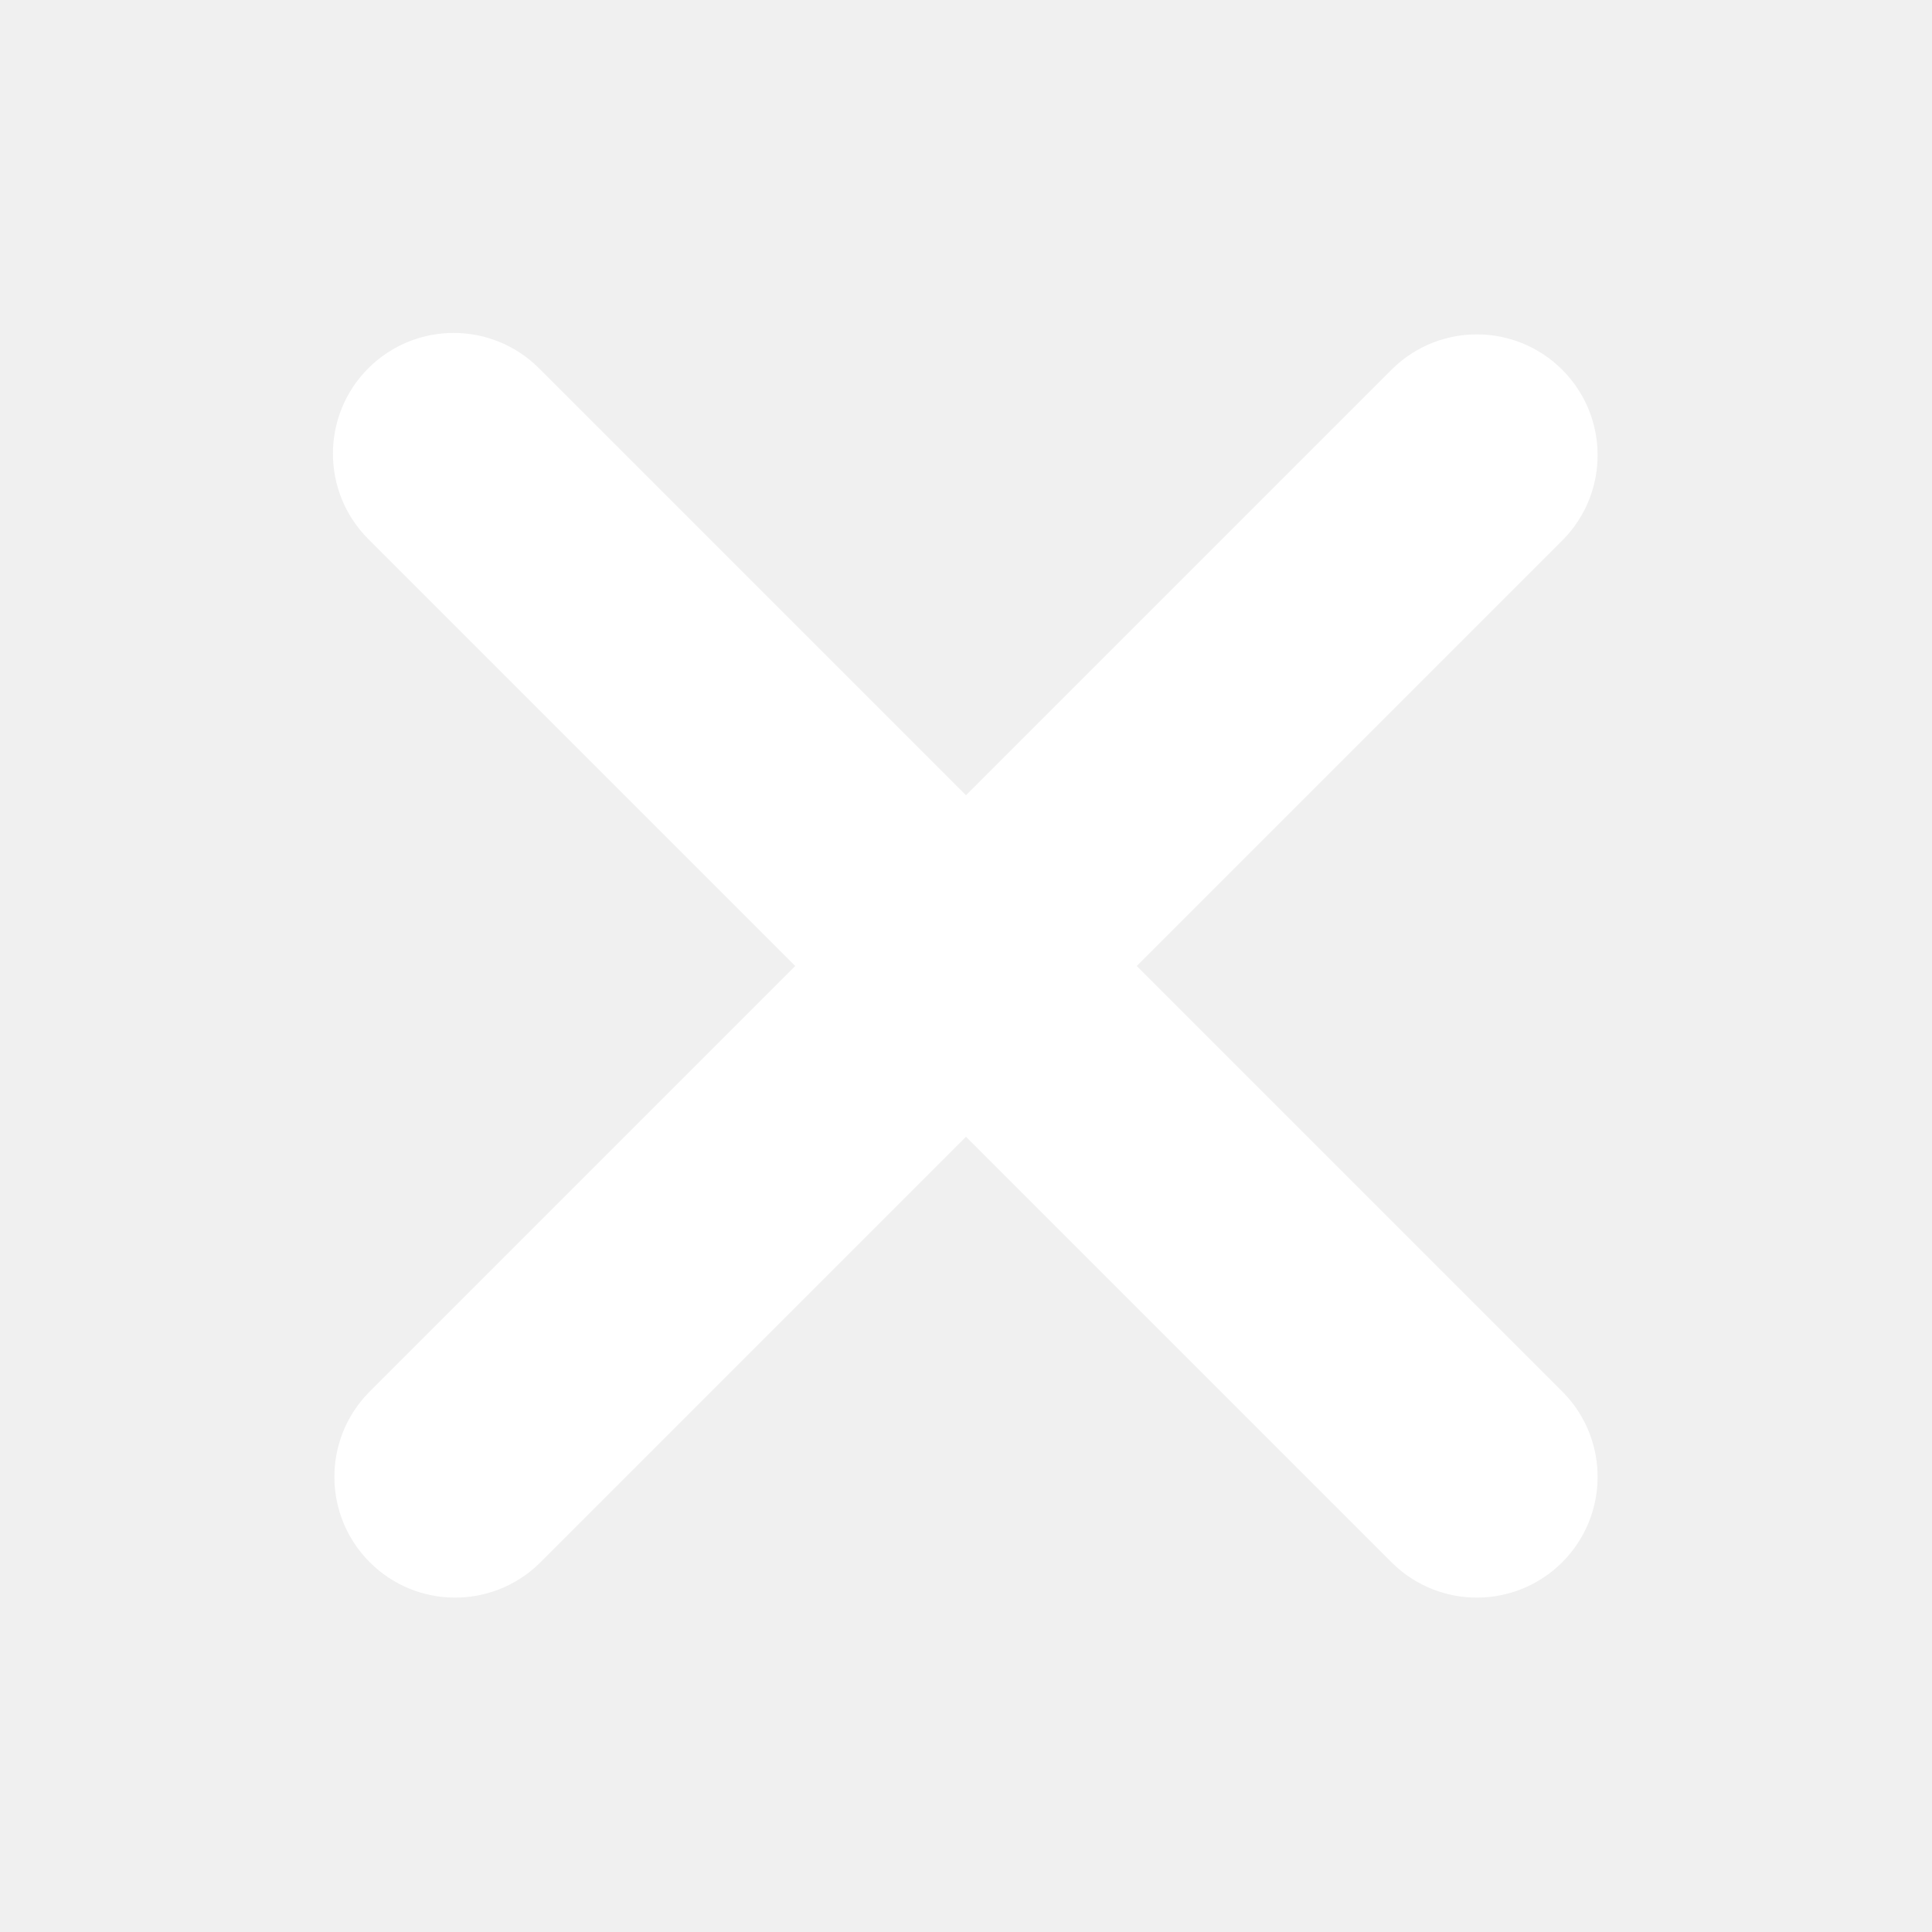
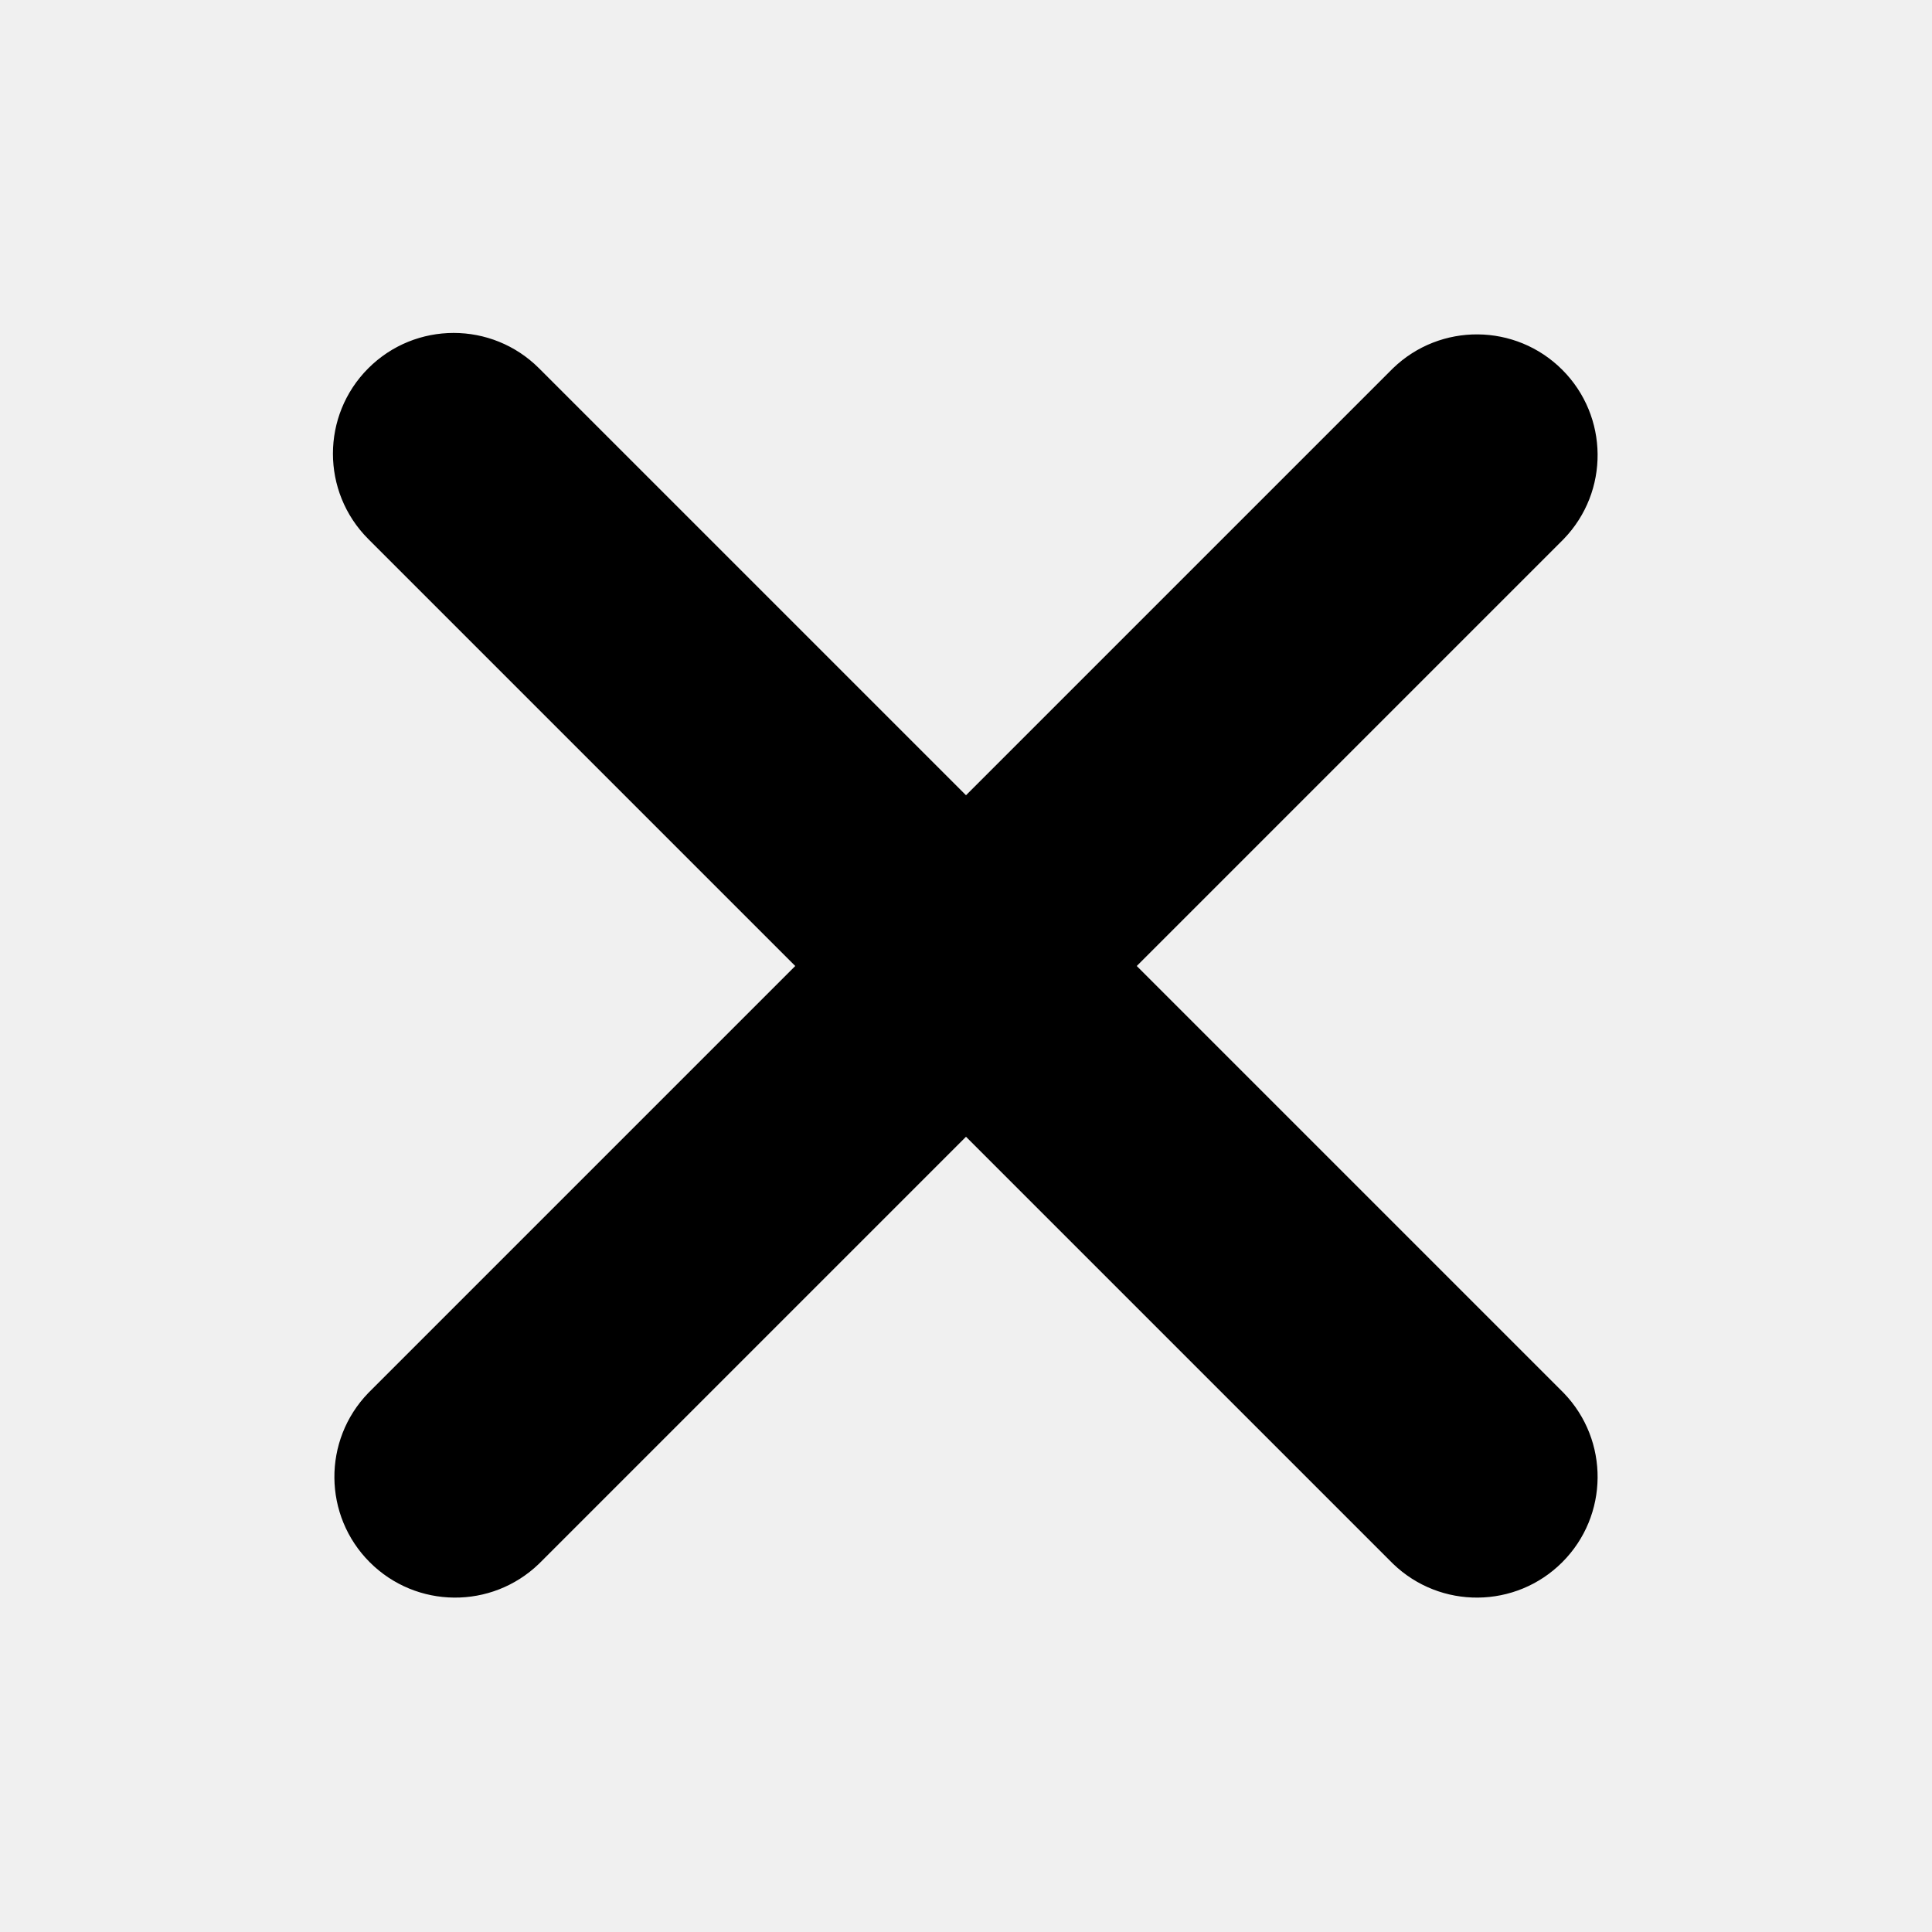
- <svg xmlns="http://www.w3.org/2000/svg" width="256px" height="256px" viewBox="0 0 1024.00 1024.00" fill="#ffffff" stroke="#ffffff" stroke-width="0.01">
+ <svg xmlns="http://www.w3.org/2000/svg" width="256px" height="256px" viewBox="0 0 1024.00 1024.00" fill="#000000" stroke="#000000" stroke-width="0.01">
  <g id="SVGRepo_bgCarrier" stroke-width="0" />
  <g id="SVGRepo_tracerCarrier" stroke-linecap="round" stroke-linejoin="round" />
  <g id="SVGRepo_iconCarrier">
-     <path fill="#ffffff" d="M195.2 195.2a64 64 0 0 1 90.496 0L512 421.504 738.304 195.2a64 64 0 0 1 90.496 90.496L602.496 512 828.8 738.304a64 64 0 0 1-90.496 90.496L512 602.496 285.696 828.8a64 64 0 0 1-90.496-90.496L421.504 512 195.2 285.696a64 64 0 0 1 0-90.496z" />
+     <path fill="#000000" d="M195.2 195.2a64 64 0 0 1 90.496 0L512 421.504 738.304 195.2a64 64 0 0 1 90.496 90.496L602.496 512 828.8 738.304a64 64 0 0 1-90.496 90.496L512 602.496 285.696 828.8a64 64 0 0 1-90.496-90.496L421.504 512 195.2 285.696a64 64 0 0 1 0-90.496z" />
  </g>
</svg>
